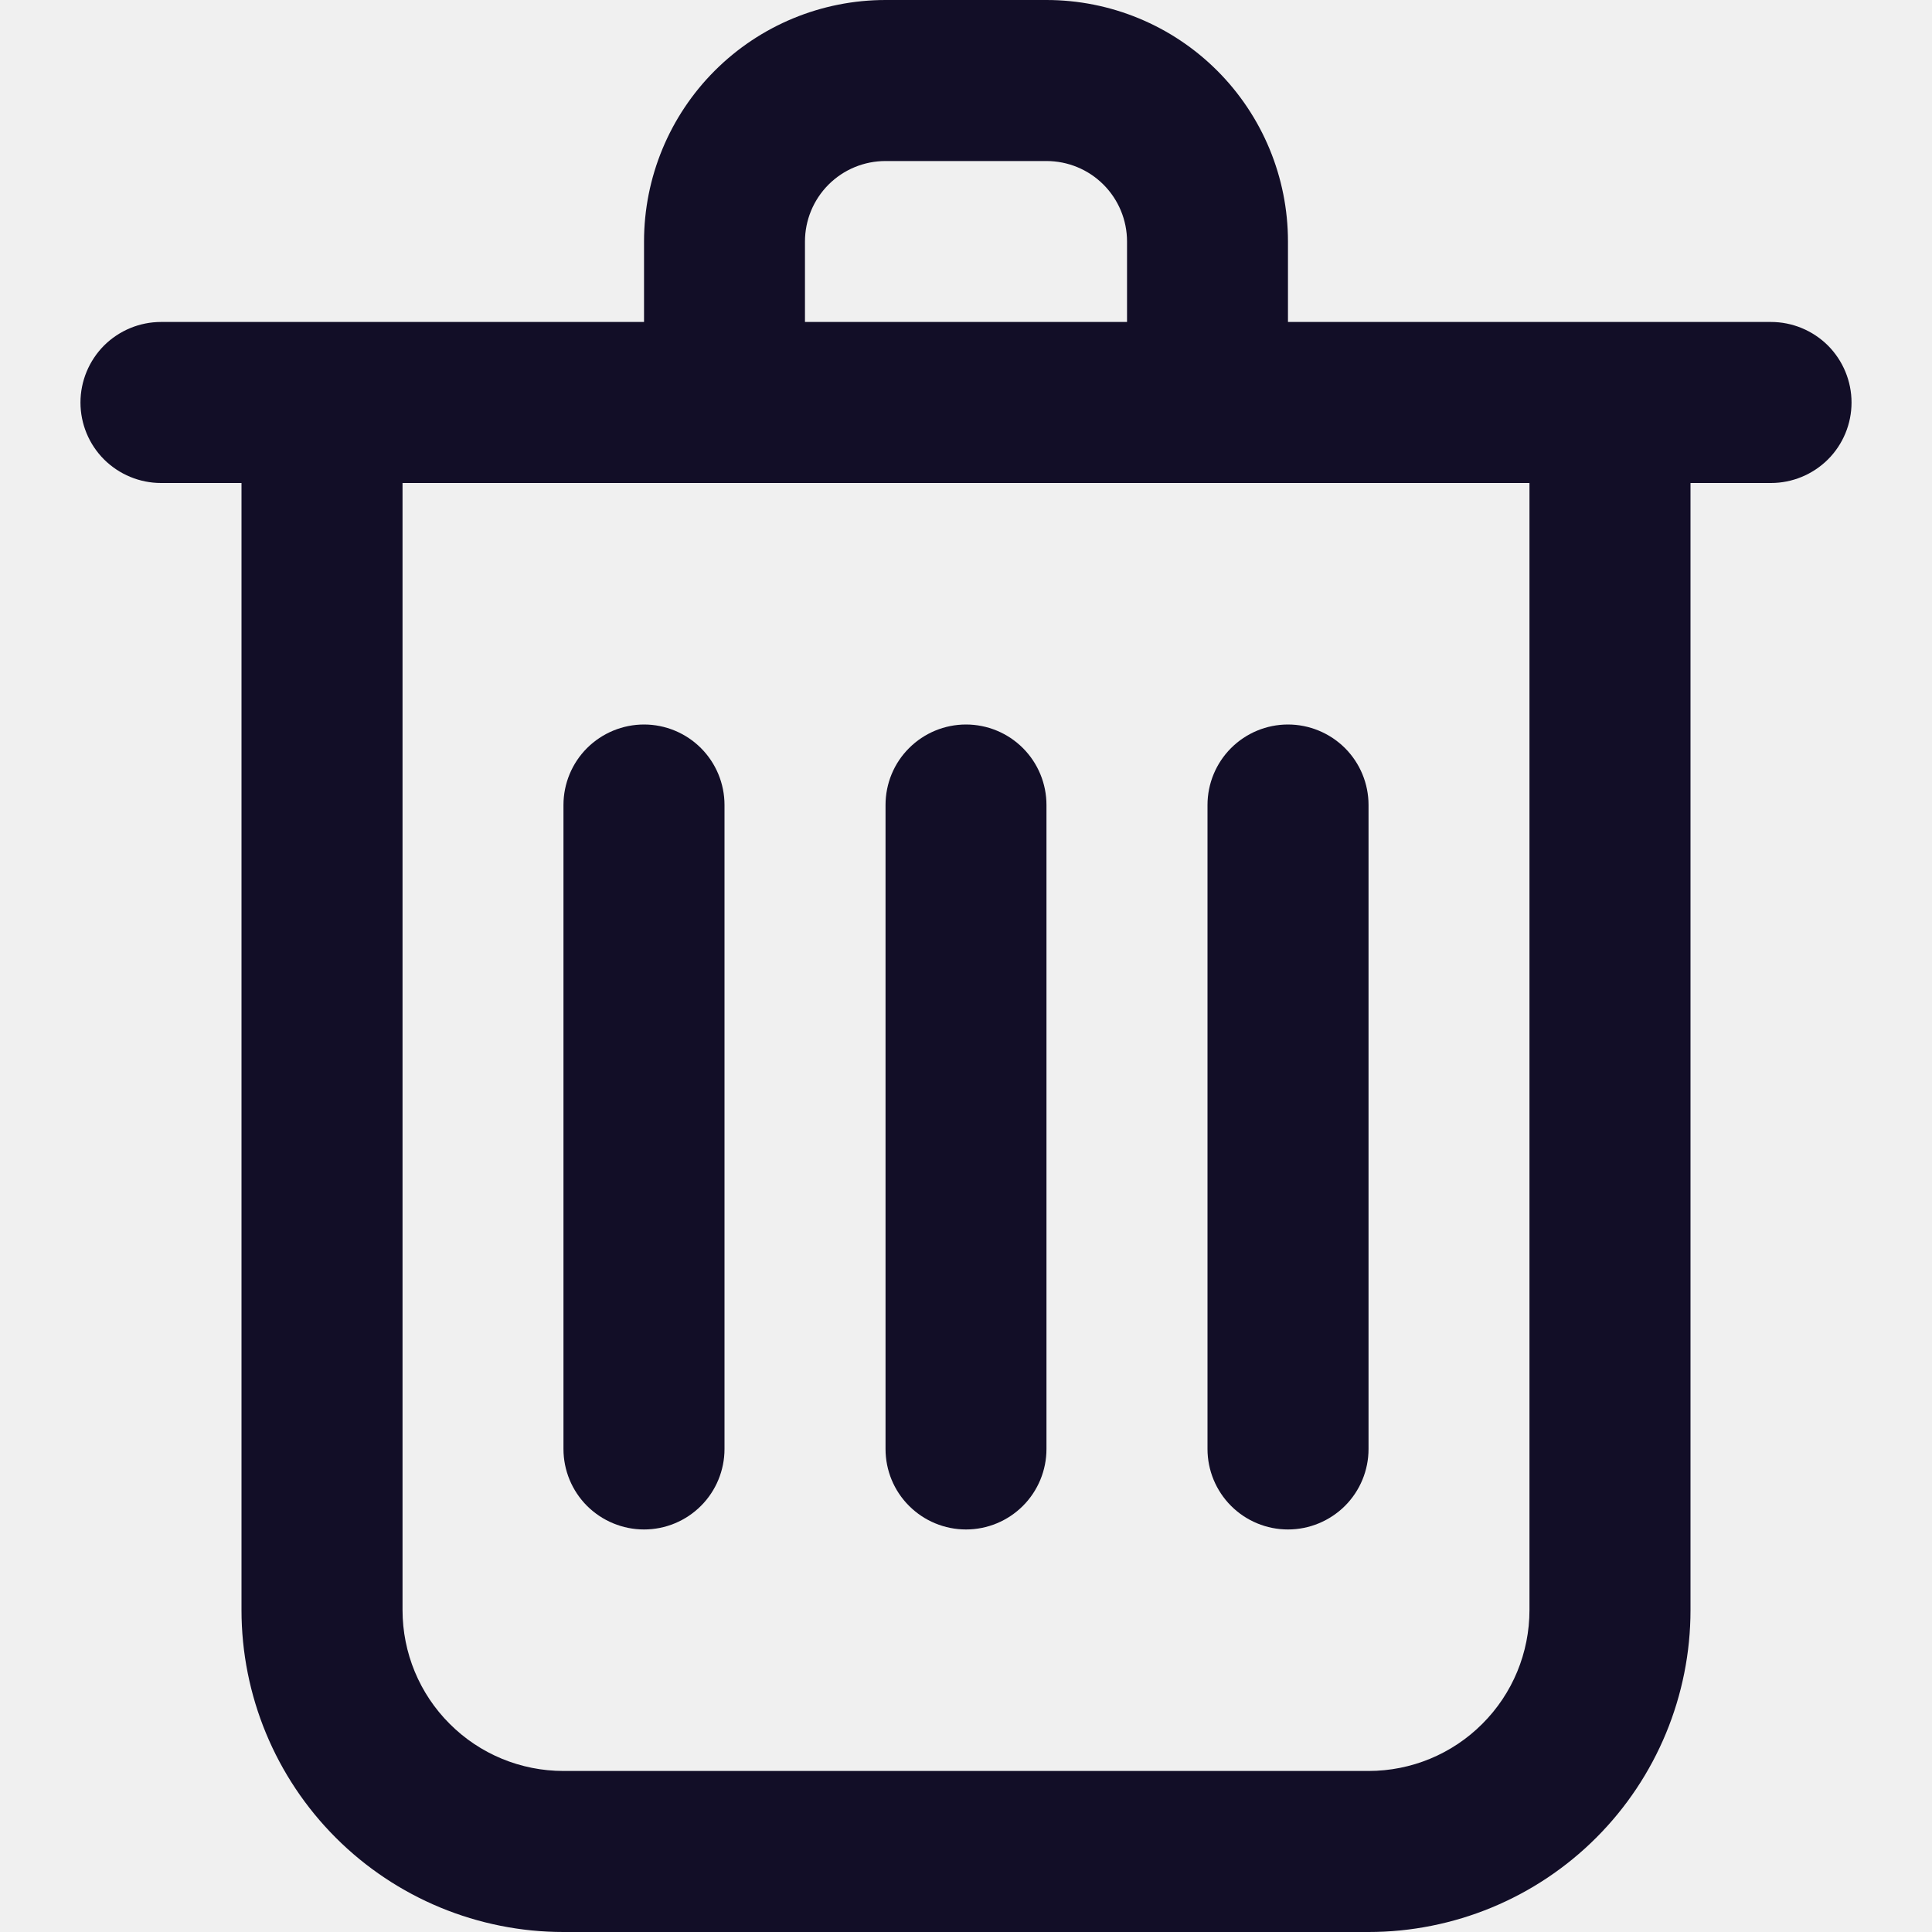
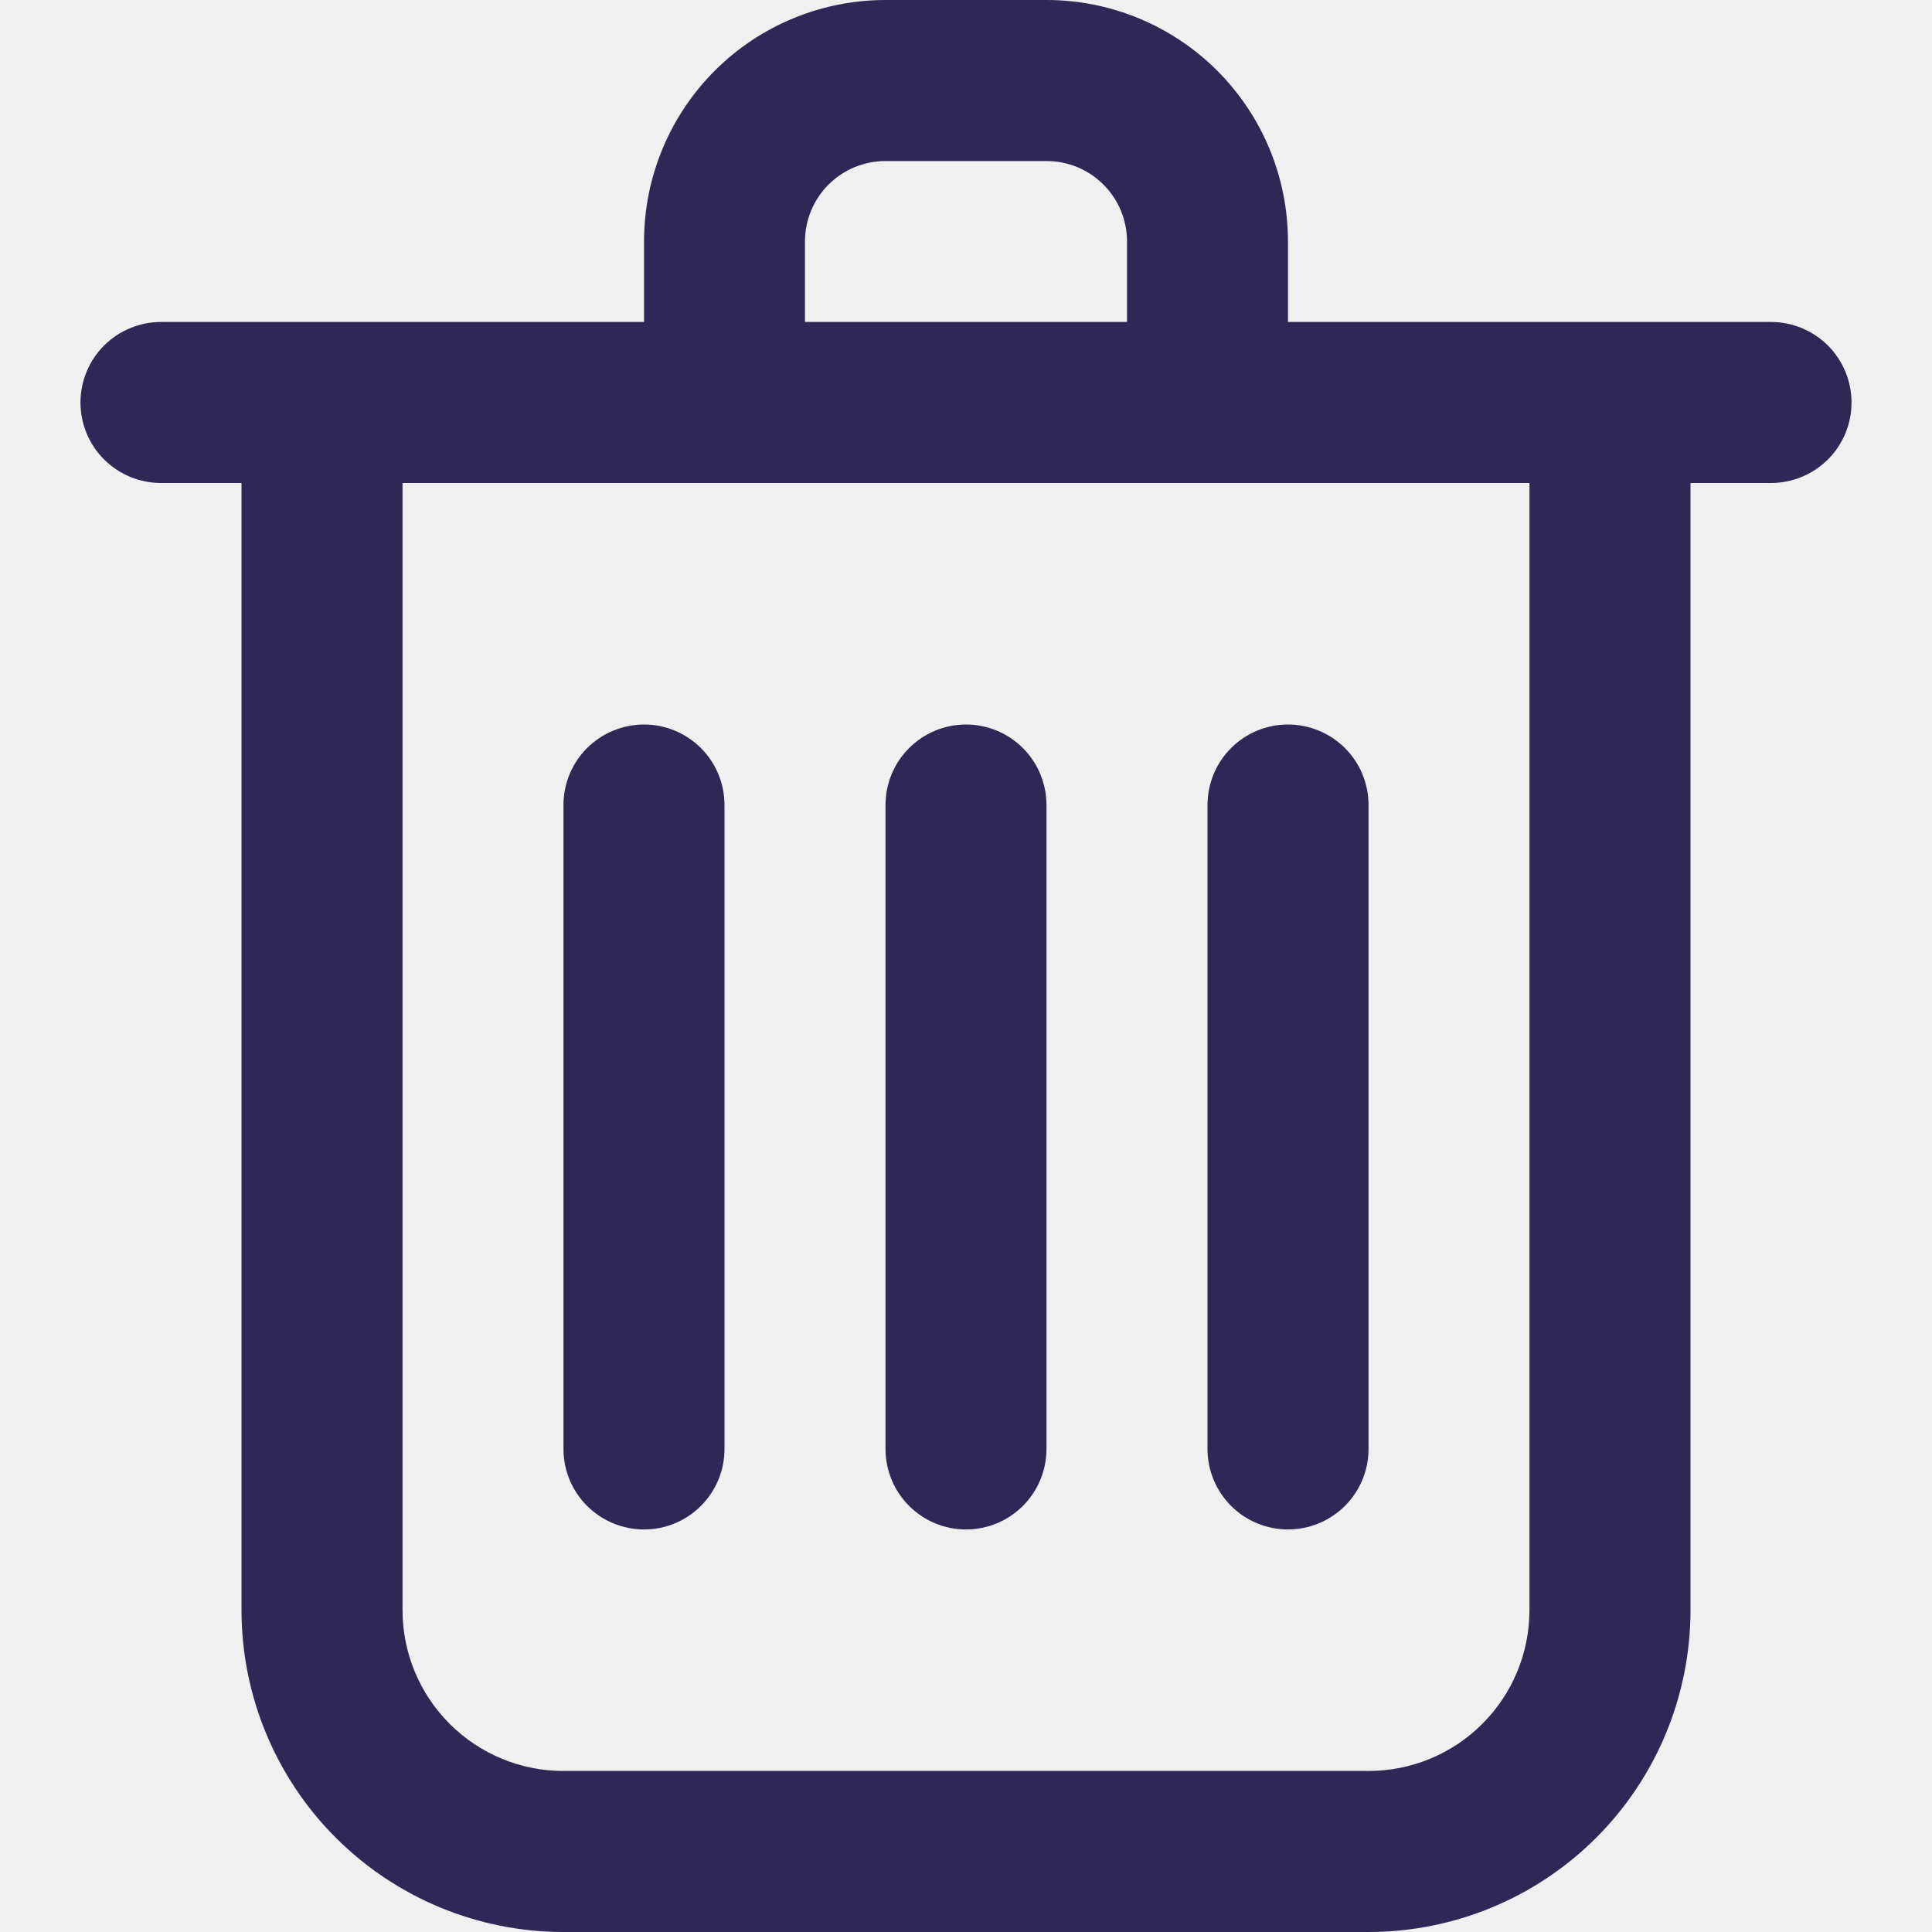
<svg xmlns="http://www.w3.org/2000/svg" width="20" height="20" viewBox="0 0 20 20" fill="none">
  <g clip-path="url(#clip0_12_328)">
-     <path d="M10.833 0H9.167C8.504 0 7.868 0.263 7.399 0.732C6.93 1.201 6.667 1.837 6.667 2.5V3.333H1.667C1.446 3.333 1.234 3.421 1.077 3.577C0.921 3.734 0.833 3.946 0.833 4.167C0.833 4.388 0.921 4.6 1.077 4.756C1.234 4.912 1.446 5 1.667 5H2.5V16.667C2.5 17.551 2.851 18.399 3.476 19.024C4.101 19.649 4.949 20 5.833 20H14.167C15.051 20 15.899 19.649 16.524 19.024C17.149 18.399 17.5 17.551 17.5 16.667V5H18.333C18.554 5 18.766 4.912 18.923 4.756C19.079 4.6 19.167 4.388 19.167 4.167C19.167 3.946 19.079 3.734 18.923 3.577C18.766 3.421 18.554 3.333 18.333 3.333H13.333V2.5C13.333 1.837 13.07 1.201 12.601 0.732C12.132 0.263 11.496 0 10.833 0ZM8.333 2.5C8.333 2.279 8.421 2.067 8.577 1.911C8.734 1.754 8.946 1.667 9.167 1.667H10.833C11.054 1.667 11.266 1.754 11.423 1.911C11.579 2.067 11.667 2.279 11.667 2.5V3.333H8.333V2.5ZM15.833 16.667C15.833 17.109 15.658 17.533 15.345 17.845C15.033 18.158 14.609 18.333 14.167 18.333H5.833C5.391 18.333 4.967 18.158 4.655 17.845C4.342 17.533 4.167 17.109 4.167 16.667V5H15.833V16.667Z" fill="#120E27" />
-     <path d="M10 7.5C9.779 7.5 9.567 7.588 9.411 7.744C9.254 7.9 9.167 8.112 9.167 8.333V15C9.167 15.221 9.254 15.433 9.411 15.589C9.567 15.745 9.779 15.833 10 15.833C10.221 15.833 10.433 15.745 10.589 15.589C10.745 15.433 10.833 15.221 10.833 15V8.333C10.833 8.112 10.745 7.9 10.589 7.744C10.433 7.588 10.221 7.5 10 7.5Z" fill="#120E27" />
-     <path d="M12.5 15C12.5 15.221 12.588 15.433 12.744 15.589C12.9 15.745 13.112 15.833 13.333 15.833C13.554 15.833 13.766 15.745 13.923 15.589C14.079 15.433 14.167 15.221 14.167 15V8.333C14.167 8.112 14.079 7.9 13.923 7.744C13.766 7.588 13.554 7.5 13.333 7.5C13.112 7.5 12.9 7.588 12.744 7.744C12.588 7.9 12.5 8.112 12.5 8.333V15Z" fill="#120E27" />
-     <path d="M6.667 7.5C6.446 7.5 6.234 7.588 6.077 7.744C5.921 7.9 5.833 8.112 5.833 8.333V15C5.833 15.221 5.921 15.433 6.077 15.589C6.234 15.745 6.446 15.833 6.667 15.833C6.888 15.833 7.1 15.745 7.256 15.589C7.412 15.433 7.5 15.221 7.5 15V8.333C7.5 8.112 7.412 7.9 7.256 7.744C7.1 7.588 6.888 7.5 6.667 7.5Z" fill="#120E27" />
+     <path d="M10.833 0H9.167C8.504 0 7.868 0.263 7.399 0.732C6.93 1.201 6.667 1.837 6.667 2.5V3.333H1.667C1.446 3.333 1.234 3.421 1.077 3.577C0.921 3.734 0.833 3.946 0.833 4.167C0.833 4.388 0.921 4.6 1.077 4.756C1.234 4.912 1.446 5 1.667 5H2.5V16.667C2.5 17.551 2.851 18.399 3.476 19.024C4.101 19.649 4.949 20 5.833 20H14.167C15.051 20 15.899 19.649 16.524 19.024C17.149 18.399 17.5 17.551 17.5 16.667V5H18.333C18.554 5 18.766 4.912 18.923 4.756C19.079 4.6 19.167 4.388 19.167 4.167C19.167 3.946 19.079 3.734 18.923 3.577C18.766 3.421 18.554 3.333 18.333 3.333H13.333V2.5C13.333 1.837 13.07 1.201 12.601 0.732C12.132 0.263 11.496 0 10.833 0ZM8.333 2.5C8.333 2.279 8.421 2.067 8.577 1.911C8.734 1.754 8.946 1.667 9.167 1.667H10.833C11.054 1.667 11.266 1.754 11.423 1.911C11.579 2.067 11.667 2.279 11.667 2.5V3.333H8.333V2.5ZM15.833 16.667C15.833 17.109 15.658 17.533 15.345 17.845C15.033 18.158 14.609 18.333 14.167 18.333H5.833C5.391 18.333 4.967 18.158 4.655 17.845C4.342 17.533 4.167 17.109 4.167 16.667V5H15.833V16.667Z" fill="#2f2857" />
+     <path d="M10 7.5C9.779 7.5 9.567 7.588 9.411 7.744C9.254 7.9 9.167 8.112 9.167 8.333V15C9.167 15.221 9.254 15.433 9.411 15.589C9.567 15.745 9.779 15.833 10 15.833C10.221 15.833 10.433 15.745 10.589 15.589C10.745 15.433 10.833 15.221 10.833 15V8.333C10.833 8.112 10.745 7.9 10.589 7.744C10.433 7.588 10.221 7.5 10 7.5Z" fill="#2f2857" />
+     <path d="M12.5 15C12.5 15.221 12.588 15.433 12.744 15.589C12.9 15.745 13.112 15.833 13.333 15.833C13.554 15.833 13.766 15.745 13.923 15.589C14.079 15.433 14.167 15.221 14.167 15V8.333C14.167 8.112 14.079 7.9 13.923 7.744C13.766 7.588 13.554 7.5 13.333 7.5C13.112 7.5 12.9 7.588 12.744 7.744C12.588 7.9 12.5 8.112 12.5 8.333V15Z" fill="#2f2857" />
+     <path d="M6.667 7.5C6.446 7.5 6.234 7.588 6.077 7.744C5.921 7.9 5.833 8.112 5.833 8.333V15C5.833 15.221 5.921 15.433 6.077 15.589C6.234 15.745 6.446 15.833 6.667 15.833C6.888 15.833 7.1 15.745 7.256 15.589C7.412 15.433 7.5 15.221 7.5 15V8.333C7.5 8.112 7.412 7.9 7.256 7.744C7.1 7.588 6.888 7.5 6.667 7.5Z" fill="#2f2857" />
  </g>
  <defs>
    <clipPath id="clip0_12_328">
      <rect width="20" height="20" fill="white" />
    </clipPath>
  </defs>
</svg>
